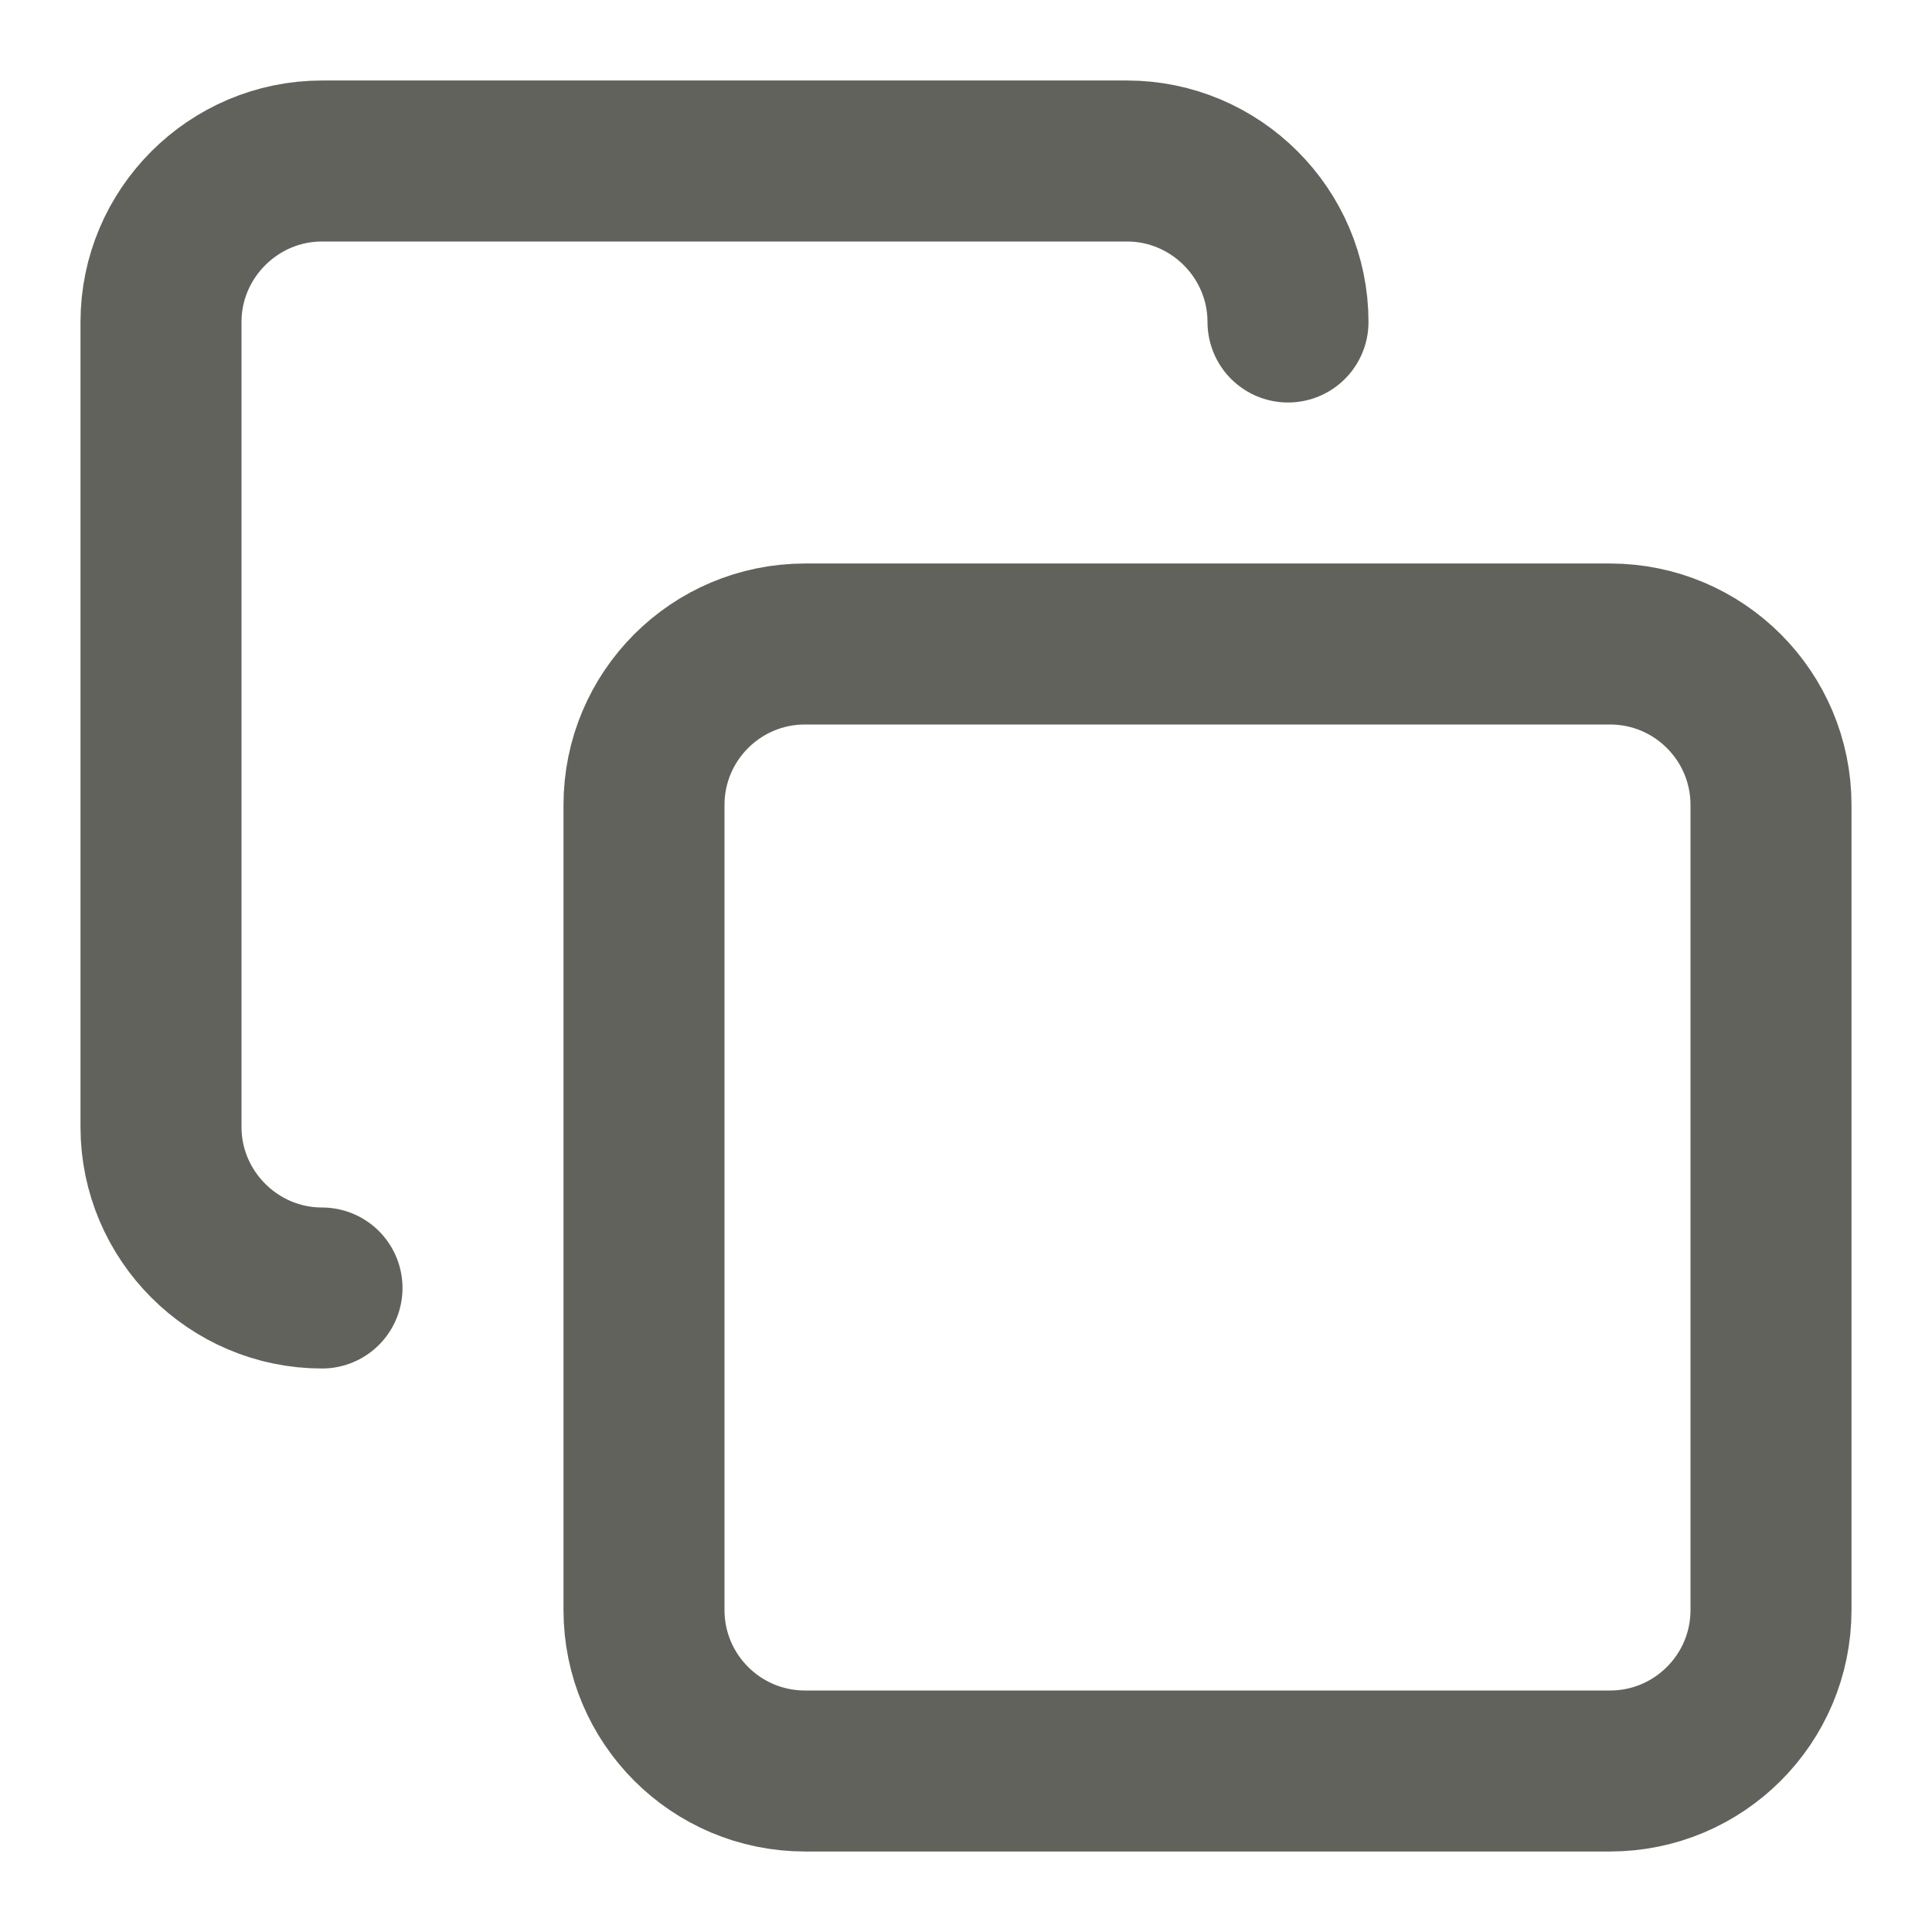
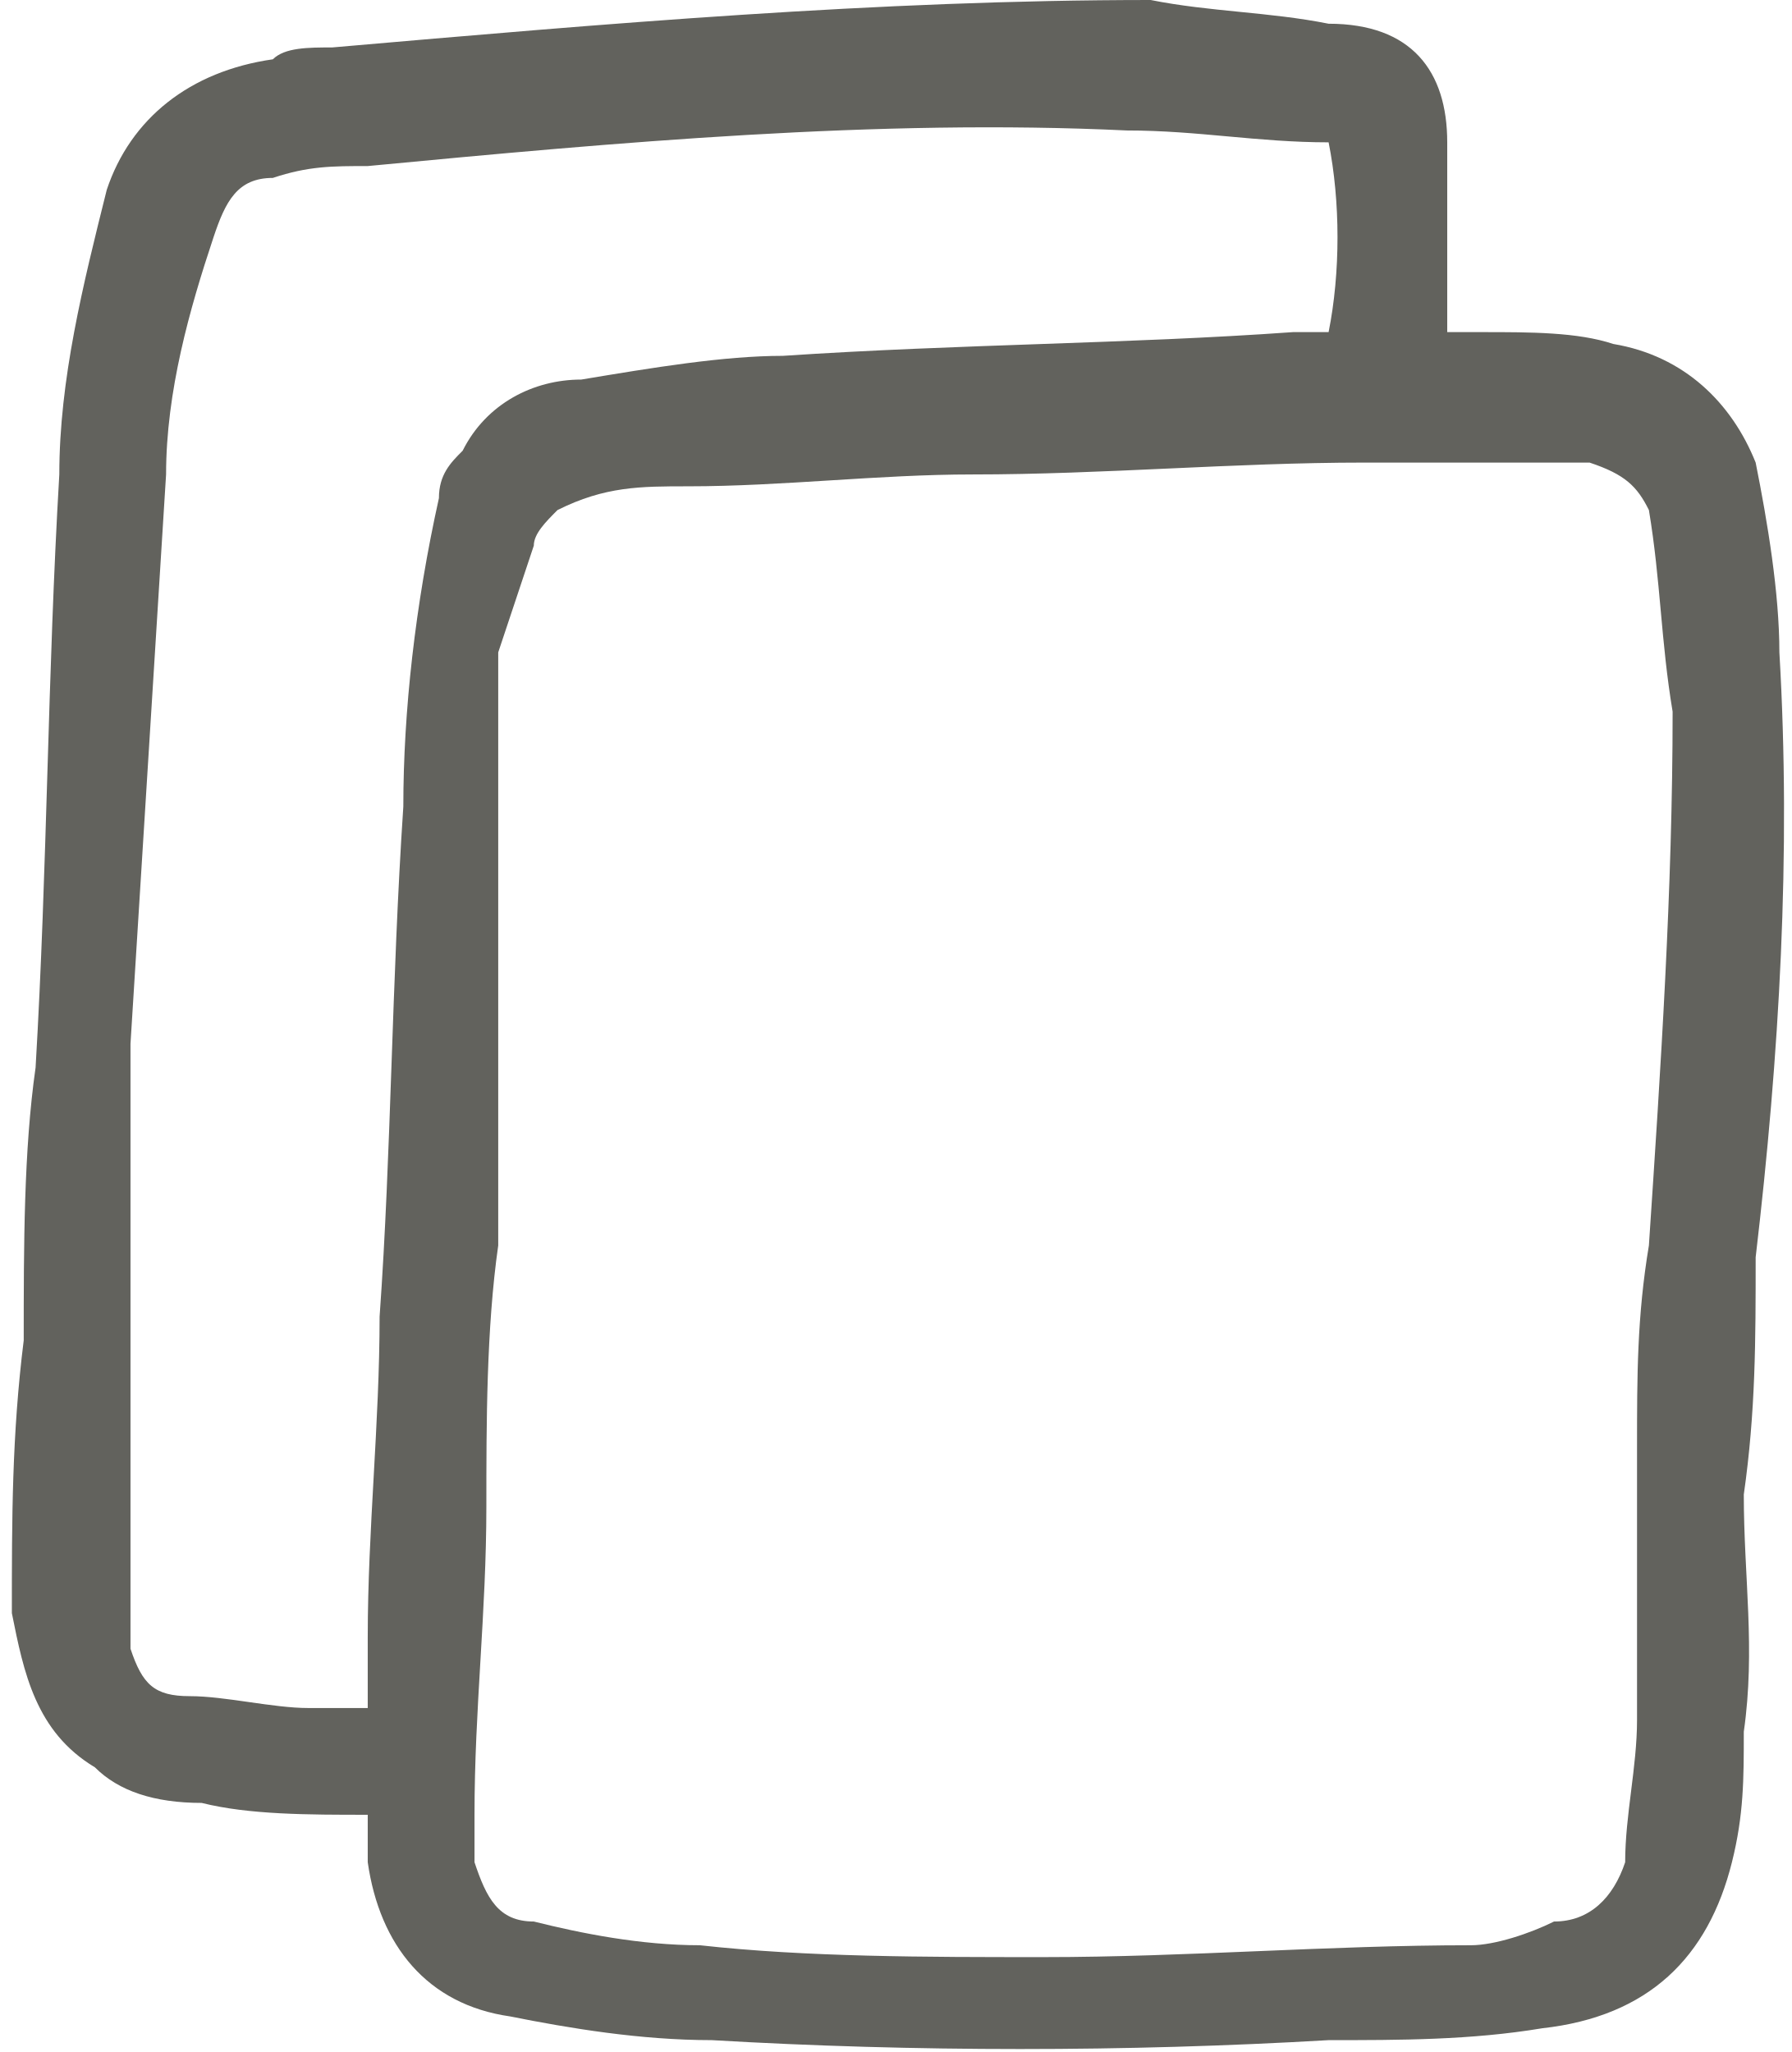
- <svg xmlns="http://www.w3.org/2000/svg" viewBox="0 0 24 24" fill="none" stroke="#62625d" stroke-width="2" stroke-linecap="round" stroke-linejoin="round">
-   <rect width="14" height="14" x="8" y="8" rx="2" />
-   <path d="M4 16c-1.1 0-2-.9-2-2V4c0-1.1.9-2 2-2h10c1.1 0 2 .9 2 2" />
+ <svg xmlns="http://www.w3.org/2000/svg" viewBox="0 0 151 173" fill="none">
+   <path d="M31 153C26 153 21 153 17 152C13 152 10 151 8 149C3 146 2 141 1 136C1 128 1 121 2 113C2 105 2 97 3 90C4 73 4 57 5 40C5 32 7 24 9 16C11 10 16 6 23 5C24 4 26 4 28 4C51 2 74 0 97 0C102 1 107 1 112 2C119 2 122 6 122 12C122 17 122 22 122 28C123 28 124 28 125 28C129 28 133 28 136 29C142 30 146 34 148 39C149 44 150 50 150 55C151 72 150 89 148 106C148 113 148 119 147 126C147 133 148 139 147 146C147 150 147 153 146 157C144 165 139 170 130 171C124 172 118 172 112 172C95 173 77 173 60 172C54 172 48 171 43 170C36 169 32 164 31 157C31 156 31 155 31 153ZM42 105H42C41 112 41 120 41 127C41 136 40 144 40 153C40 154 40 156 40 157C41 160 42 162 45 162C49 163 54 164 59 164C68 165 78 165 88 165C100 165 112 164 124 164C126 164 129 163 131 162C134 162 136 160 137 157C137 153 138 149 138 145C138 138 138 130 138 122C138 116 138 111 139 105C140 90 141 75 141 60C140 54 140 49 139 43C138 41 137 40 134 39C128 39 121 39 115 39C104 39 93 40 82 40C74 40 66 41 58 41C54 41 51 41 47 43C46 44 45 45 45 46C44 49 43 52 42 55C42 55 42 56 42 57C42 60 42 62 42 65C42 78 42 92 42 105ZM31 144C31 142 31 140 31 138C31 129 32 120 32 111C33 97 33 83 34 68C34 60 35 51 37 42C37 40 38 39 39 38C41 34 45 32 49 32C55 31 61 30 66 30C81 29 95 29 109 28C110 28 111 28 112 28C113 23 113 17 112 12C106 12 101 11 95 11C74 10 52 12 31 14C28 14 26 14 23 15C20 15 19 17 18 20C16 26 14 33 14 40C13 56 12 72 11 88C11 103 11 118 11 133C11 135 11 137 11 139C12 142 13 143 16 143C19 143 23 144 26 144C28 144 29 144 31 144Z" fill="#62625d" />
</svg>
